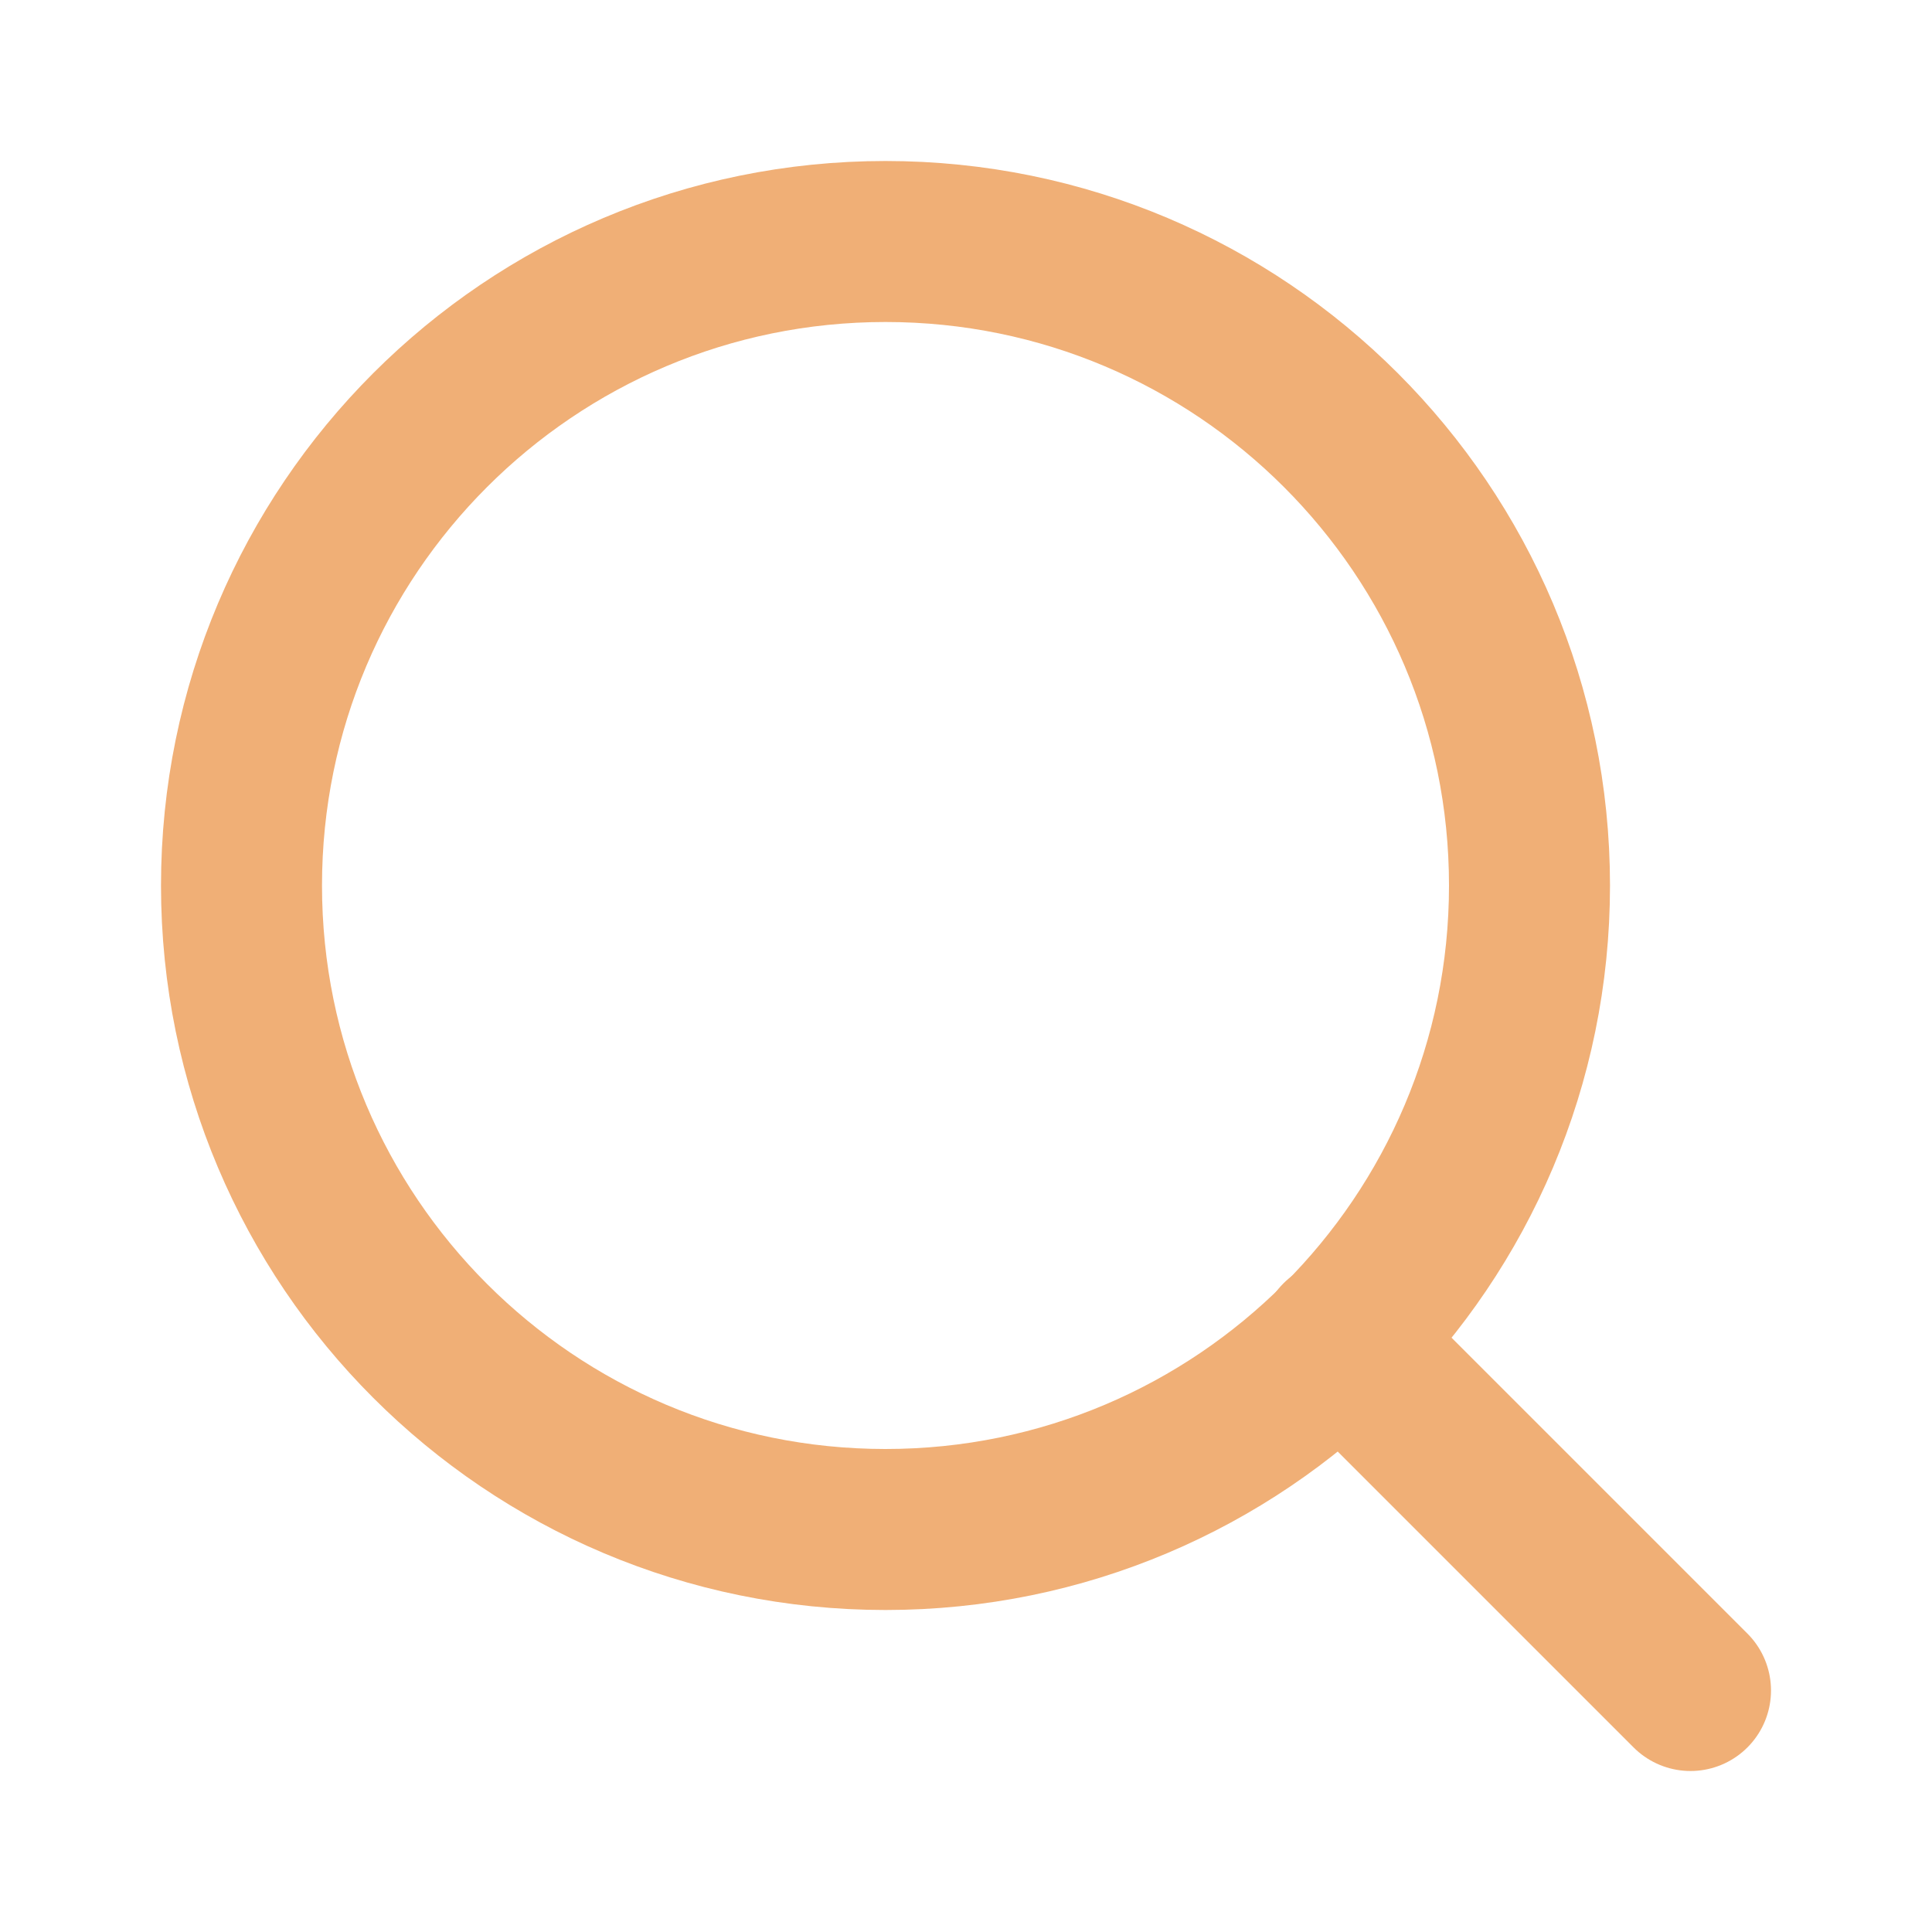
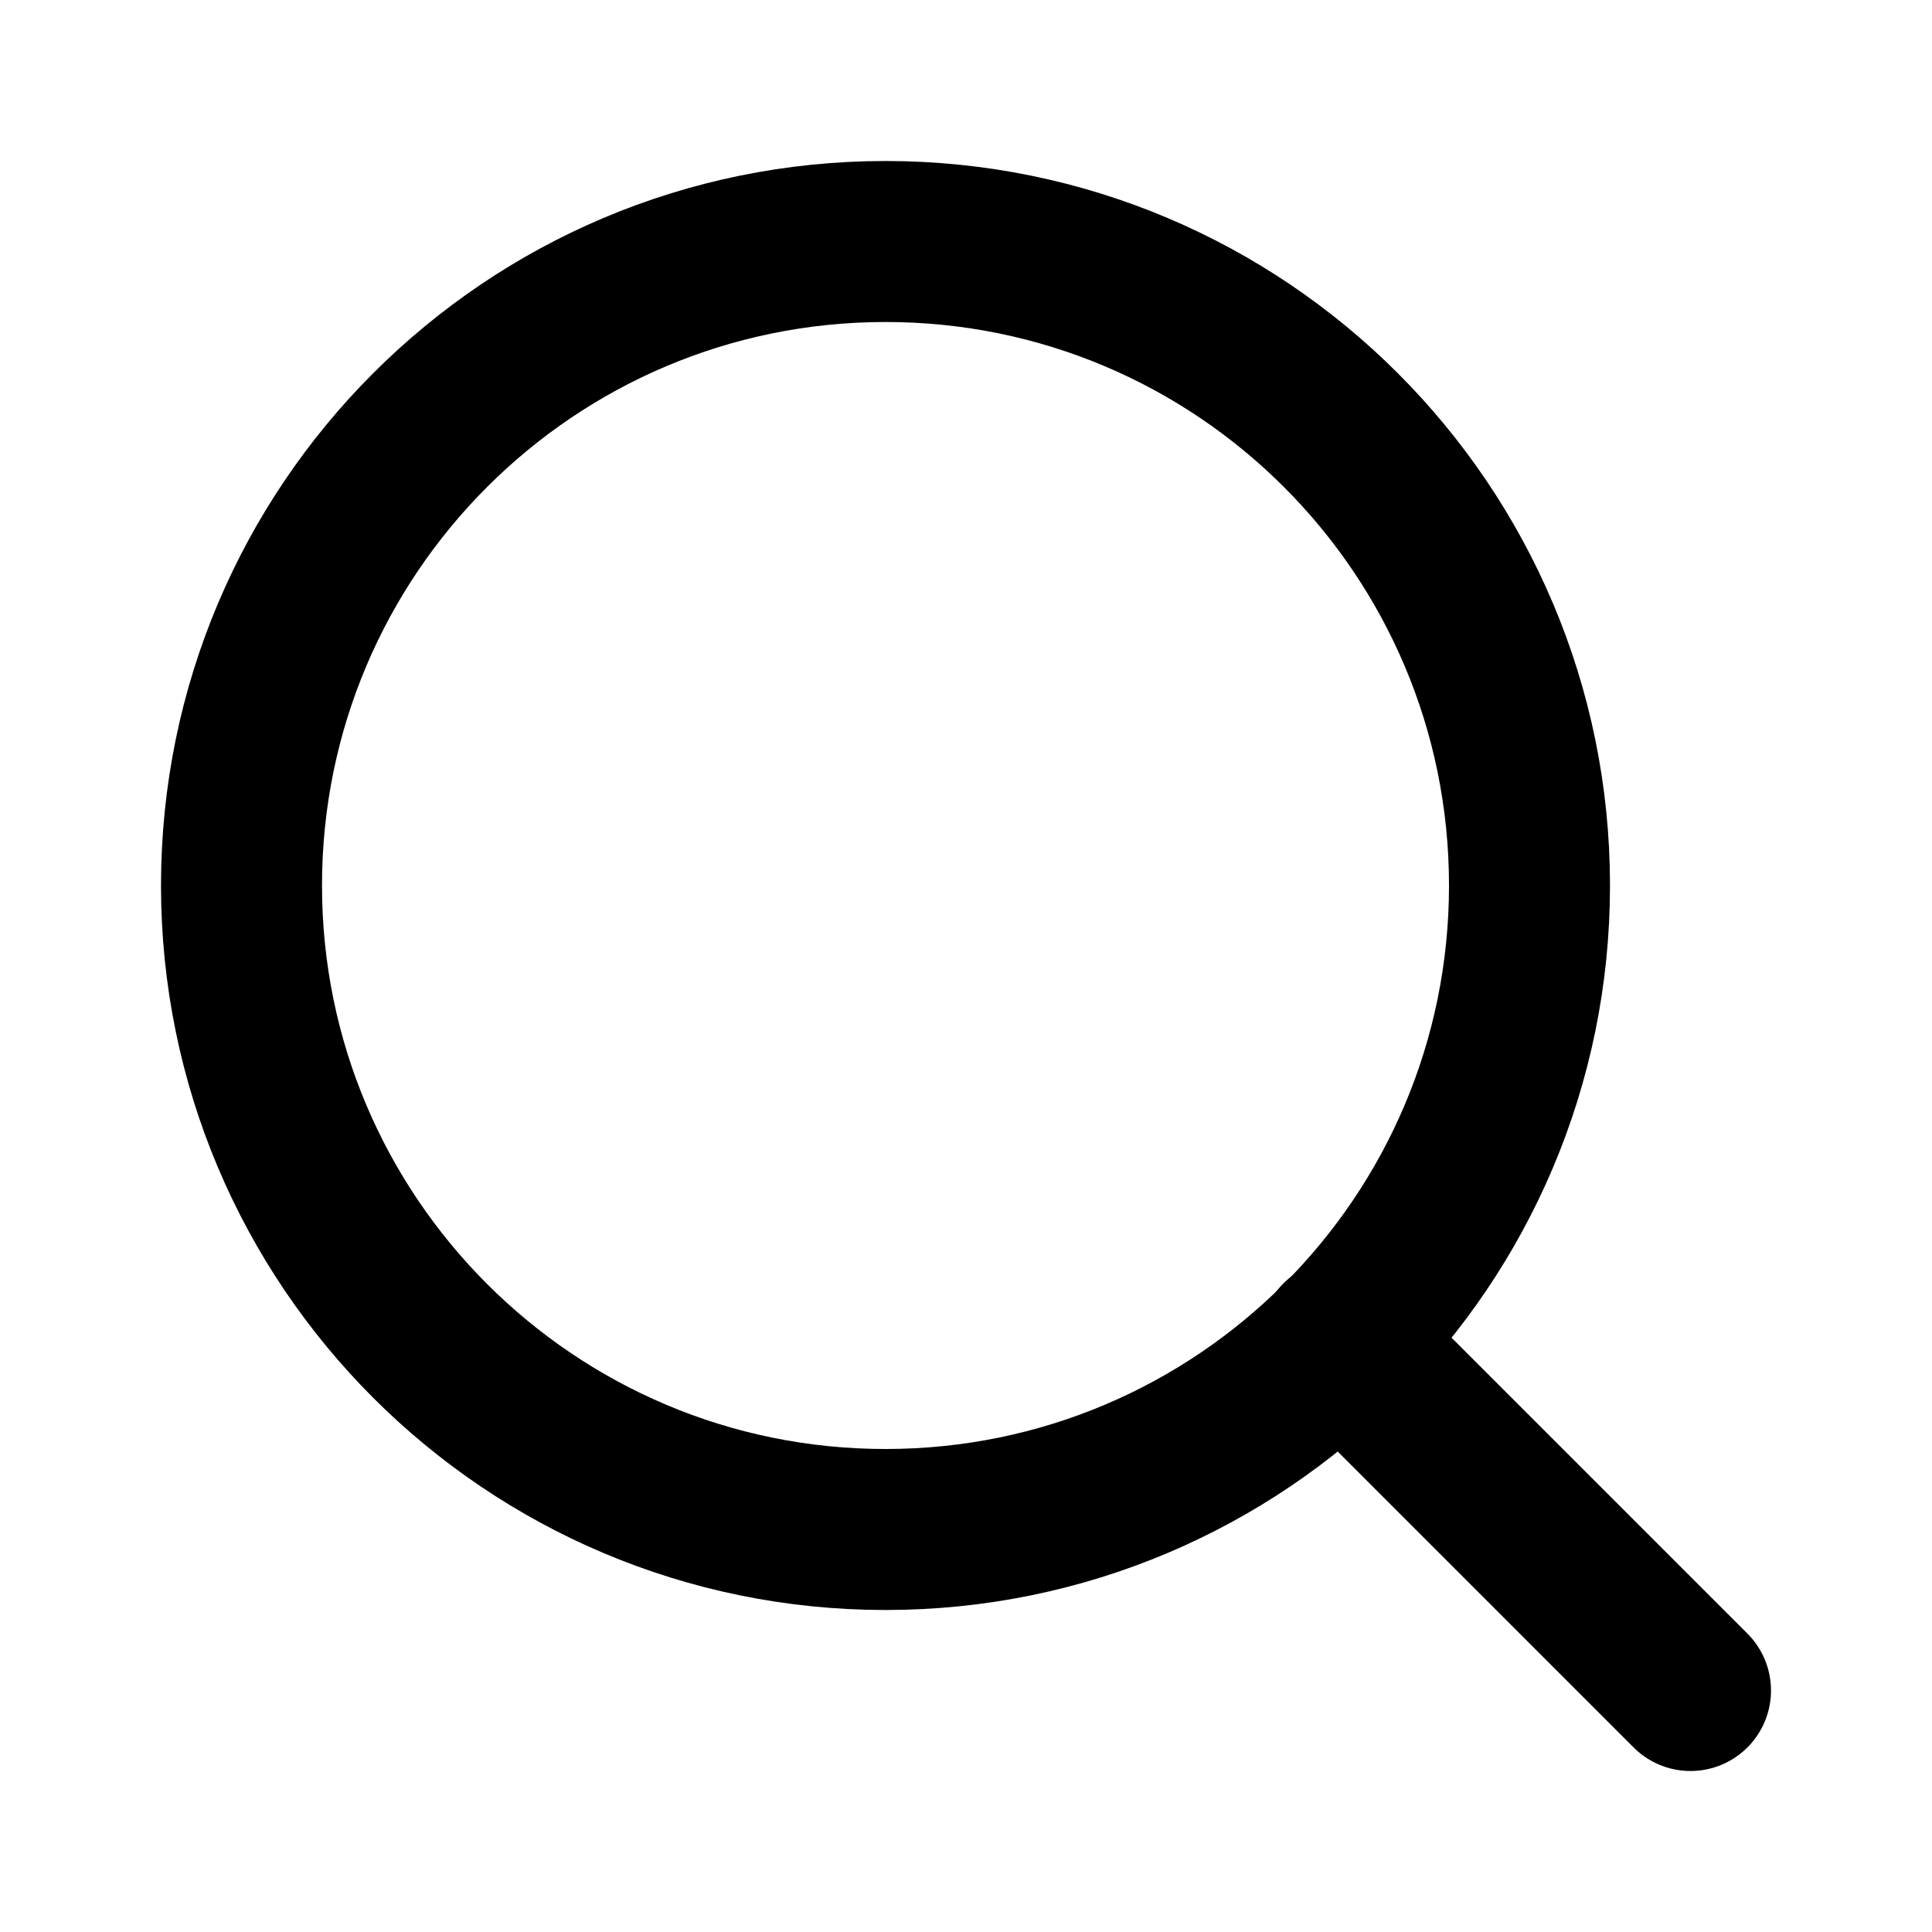
- <svg xmlns="http://www.w3.org/2000/svg" width="24" height="24" viewBox="0 0 24 24" fill="none" stroke="rgb(240 175 118)" stroke-width="2" stroke-linecap="round" stroke-linejoin="round" class="feather feather-search">
+ <svg xmlns="http://www.w3.org/2000/svg" width="24" height="24" viewBox="0 0 24 24" fill="none" stroke="currentColor" stroke-width="2" stroke-linecap="round" stroke-linejoin="round" class="feather feather-search">
  <circle cx="11" cy="11" r="8" />
  <line x1="21" y1="21" x2="16.65" y2="16.65" />
</svg>
